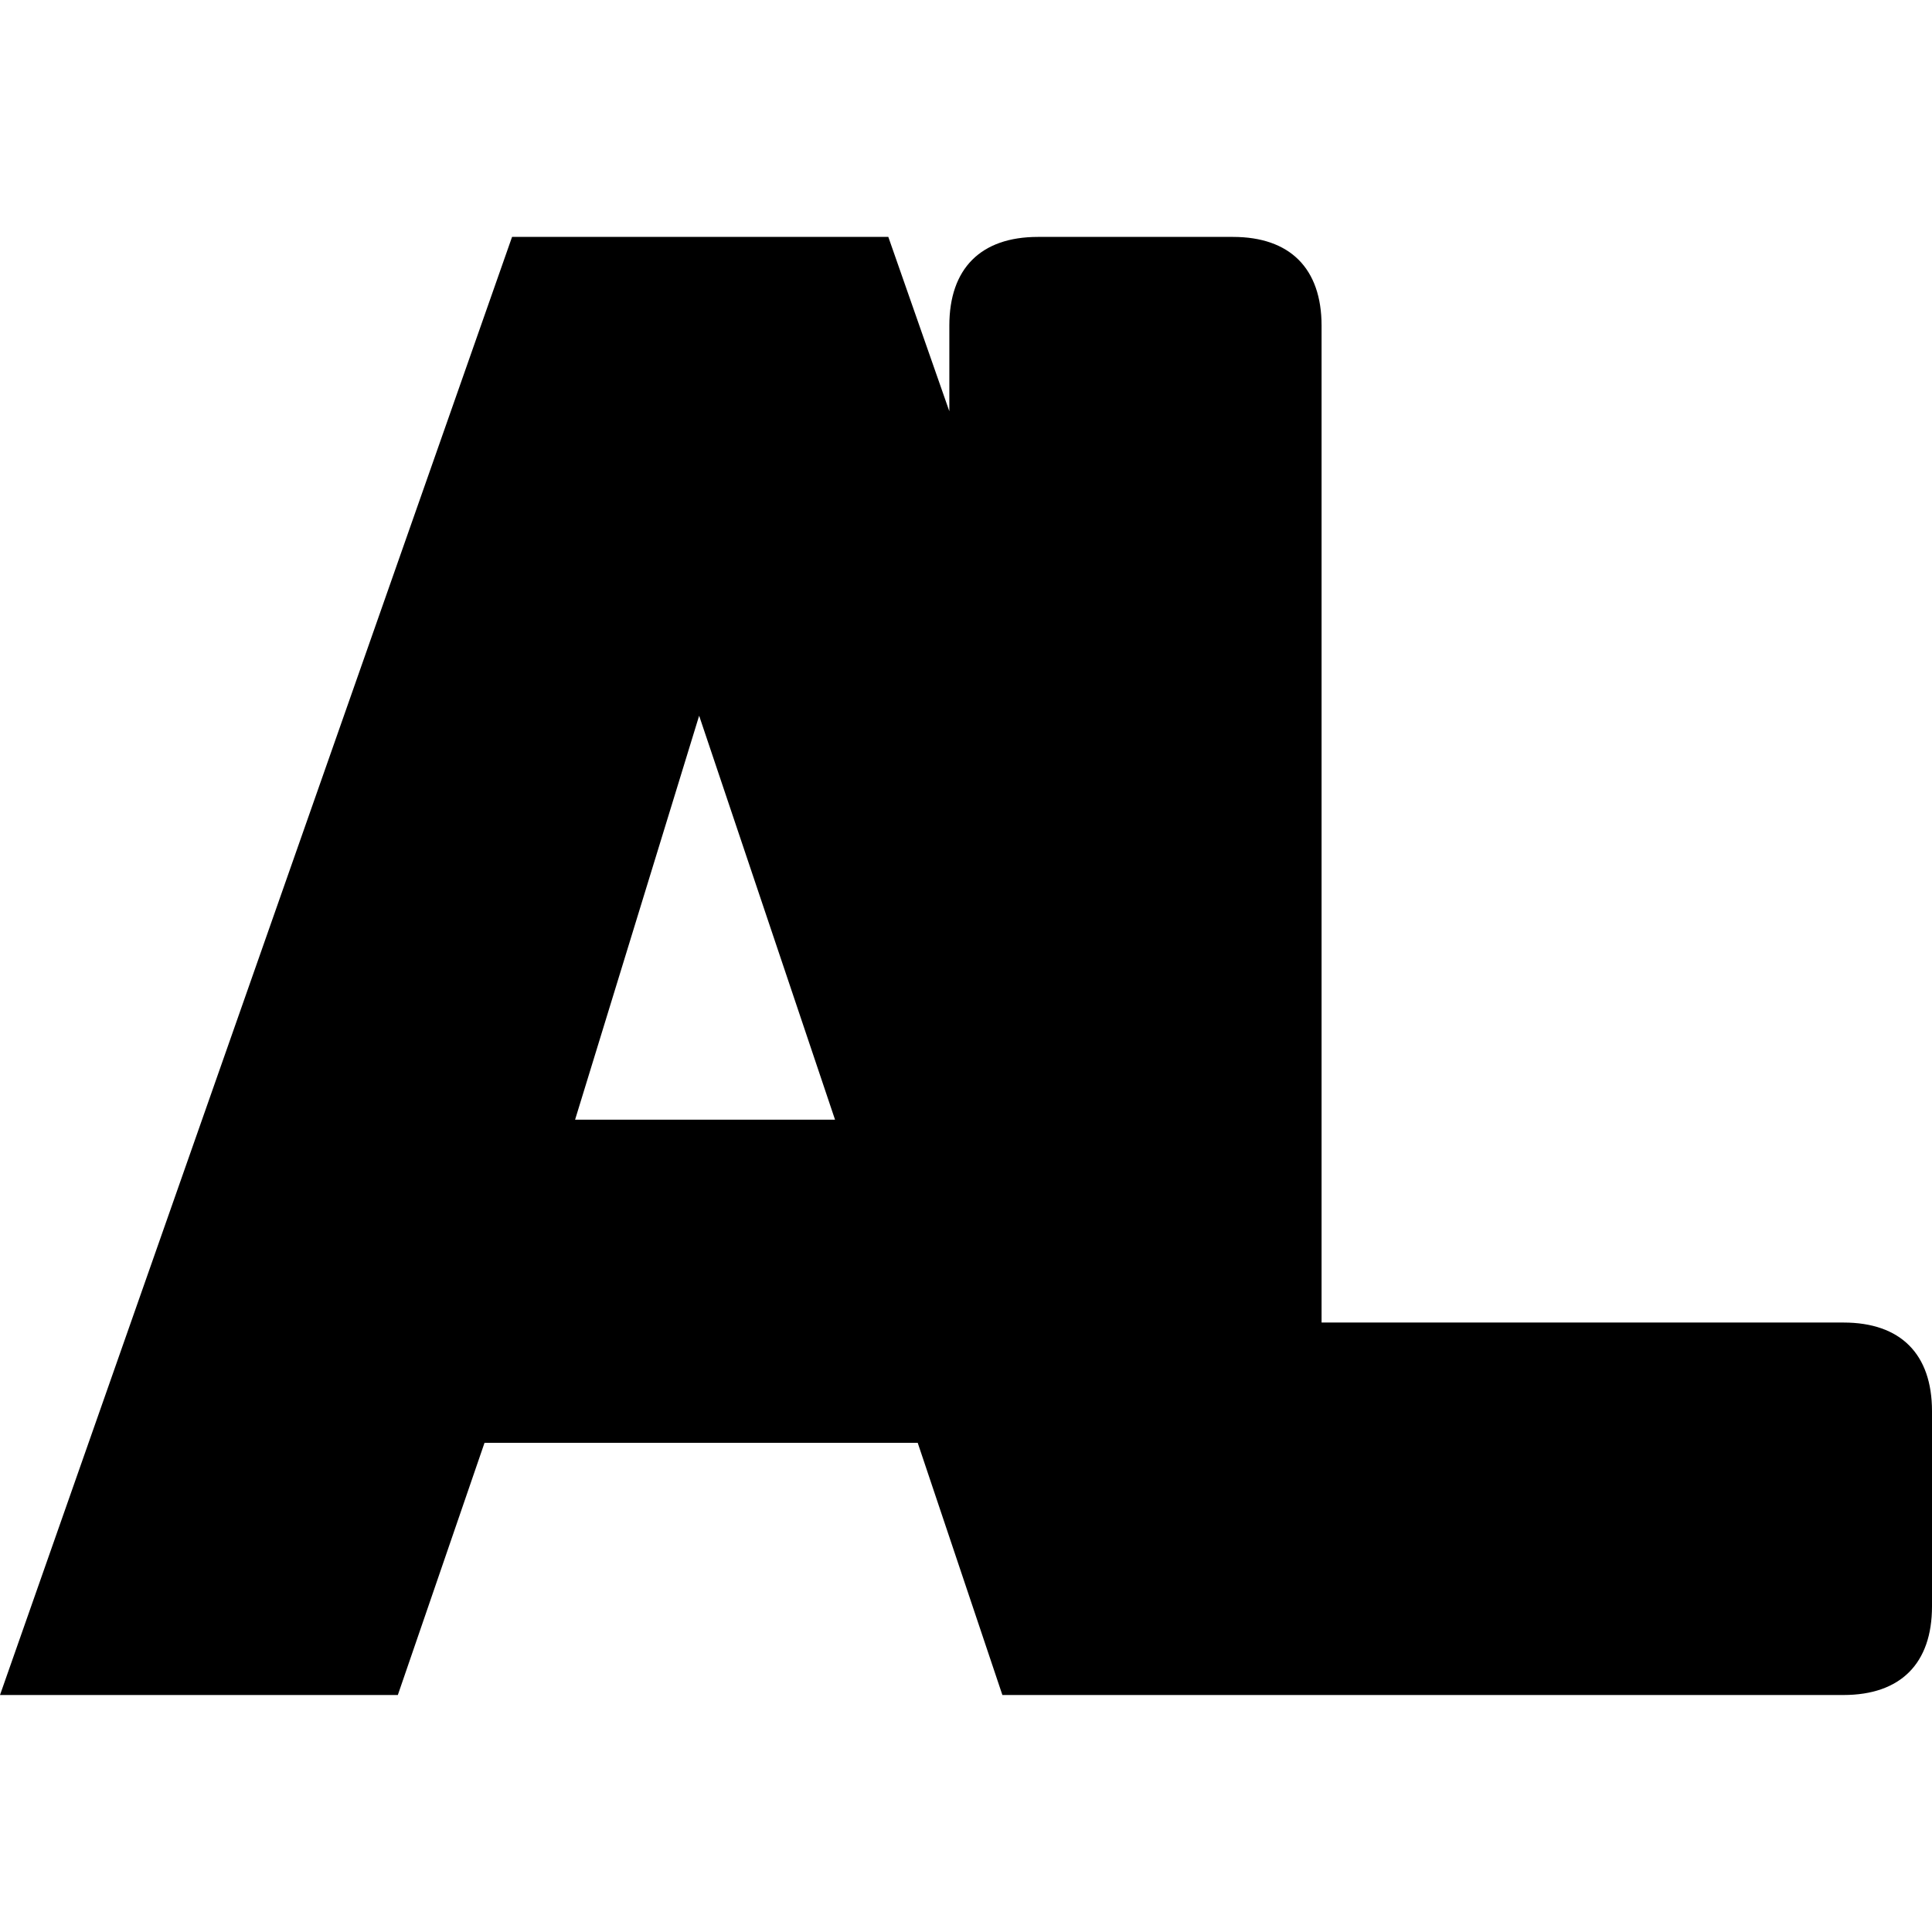
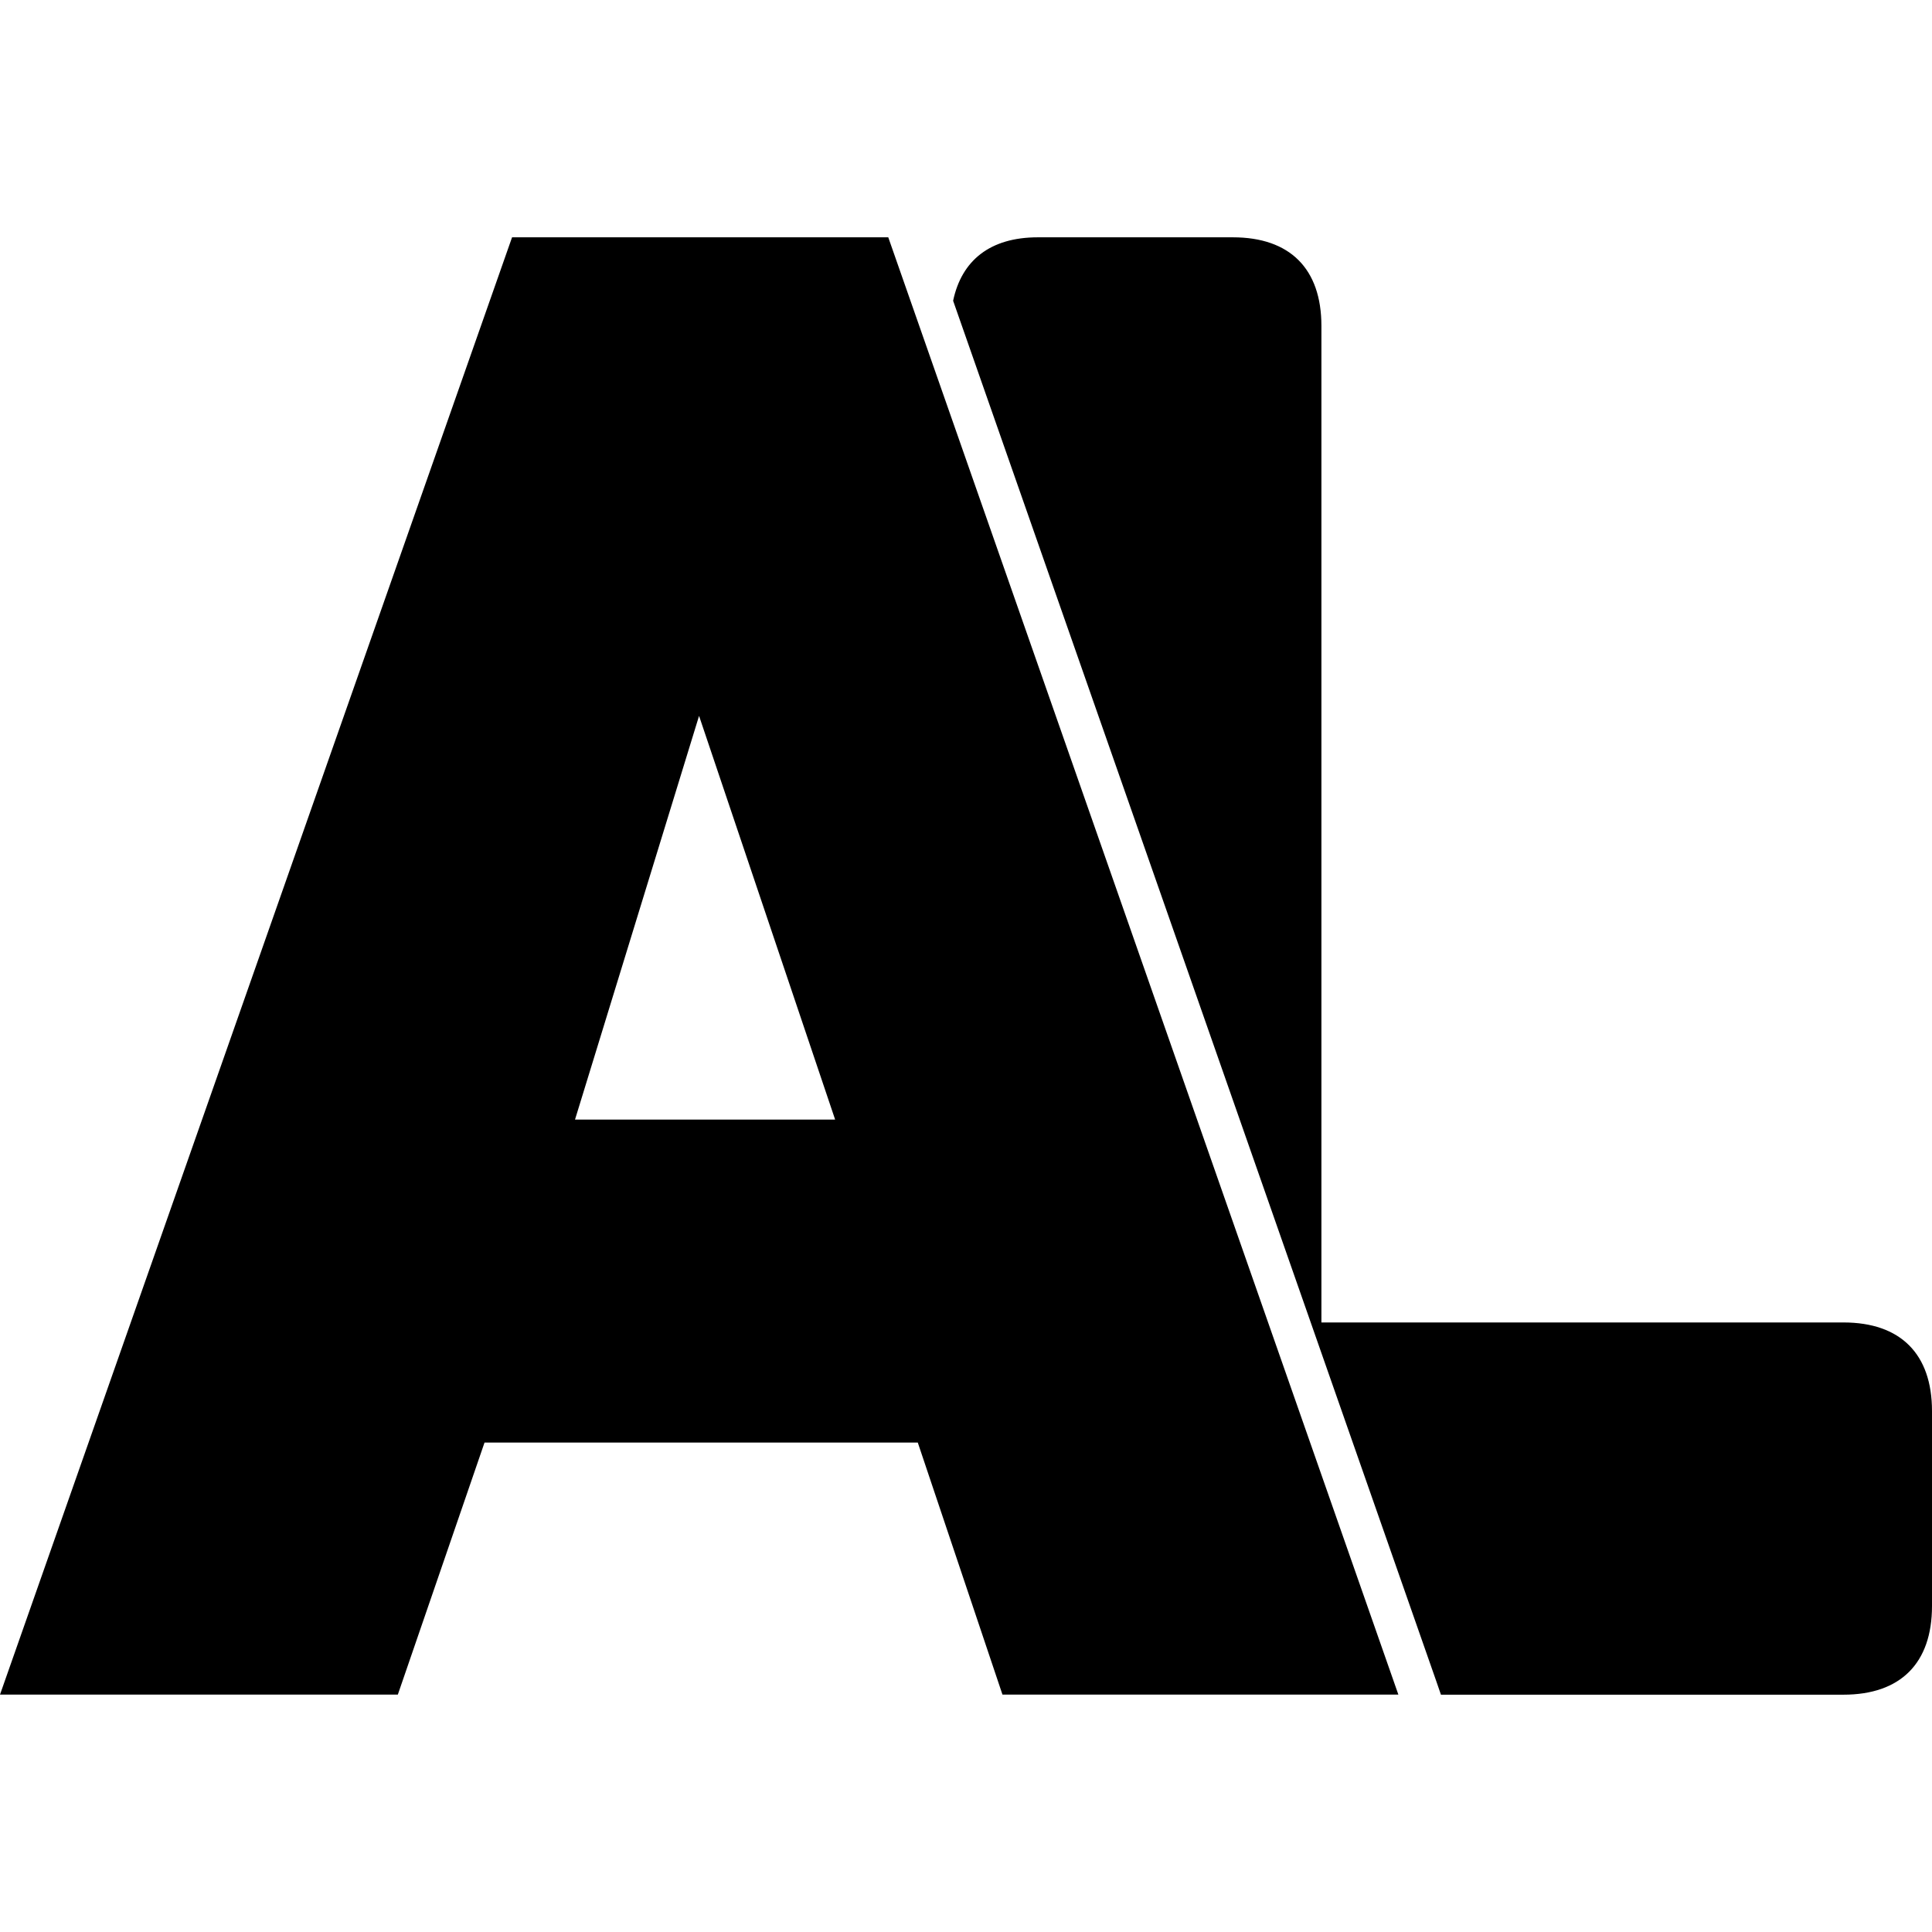
<svg xmlns="http://www.w3.org/2000/svg" role="img" viewBox="0 0 24 24">
-   <path d="M6.361 2.943L0 21.056h4.942l1.077-3.133H11.4l1.052 3.133H22.9c.71 0 1.1-.392 1.1-1.101V17.53c0-.71-.39-1.101-1.1-1.101h-6.483V4.045c0-.71-.392-1.102-1.101-1.102h-2.422c-.71 0-1.101.392-1.101 1.102v1.064l-.758-2.166zm2.324 5.948l1.688 5.018H7.144z" />
+   <path d="M24 17.53v2.421c0 .71-.391 1.101-1.1 1.101h-5l-.057-.165L11.84 3.736c.106-.502.46-.788 1.053-.788h2.422c.71 0 1.1.391 1.1 1.1v12.38H22.9c.71 0 1.1.392 1.1 1.101zM11.034 2.947l6.337 18.104h-4.918l-1.052-3.131H6.019l-1.077 3.131H0L6.361 2.948h4.673zm-.66 10.96-1.69-5.014-1.541 5.015h3.23z" />
</svg>
